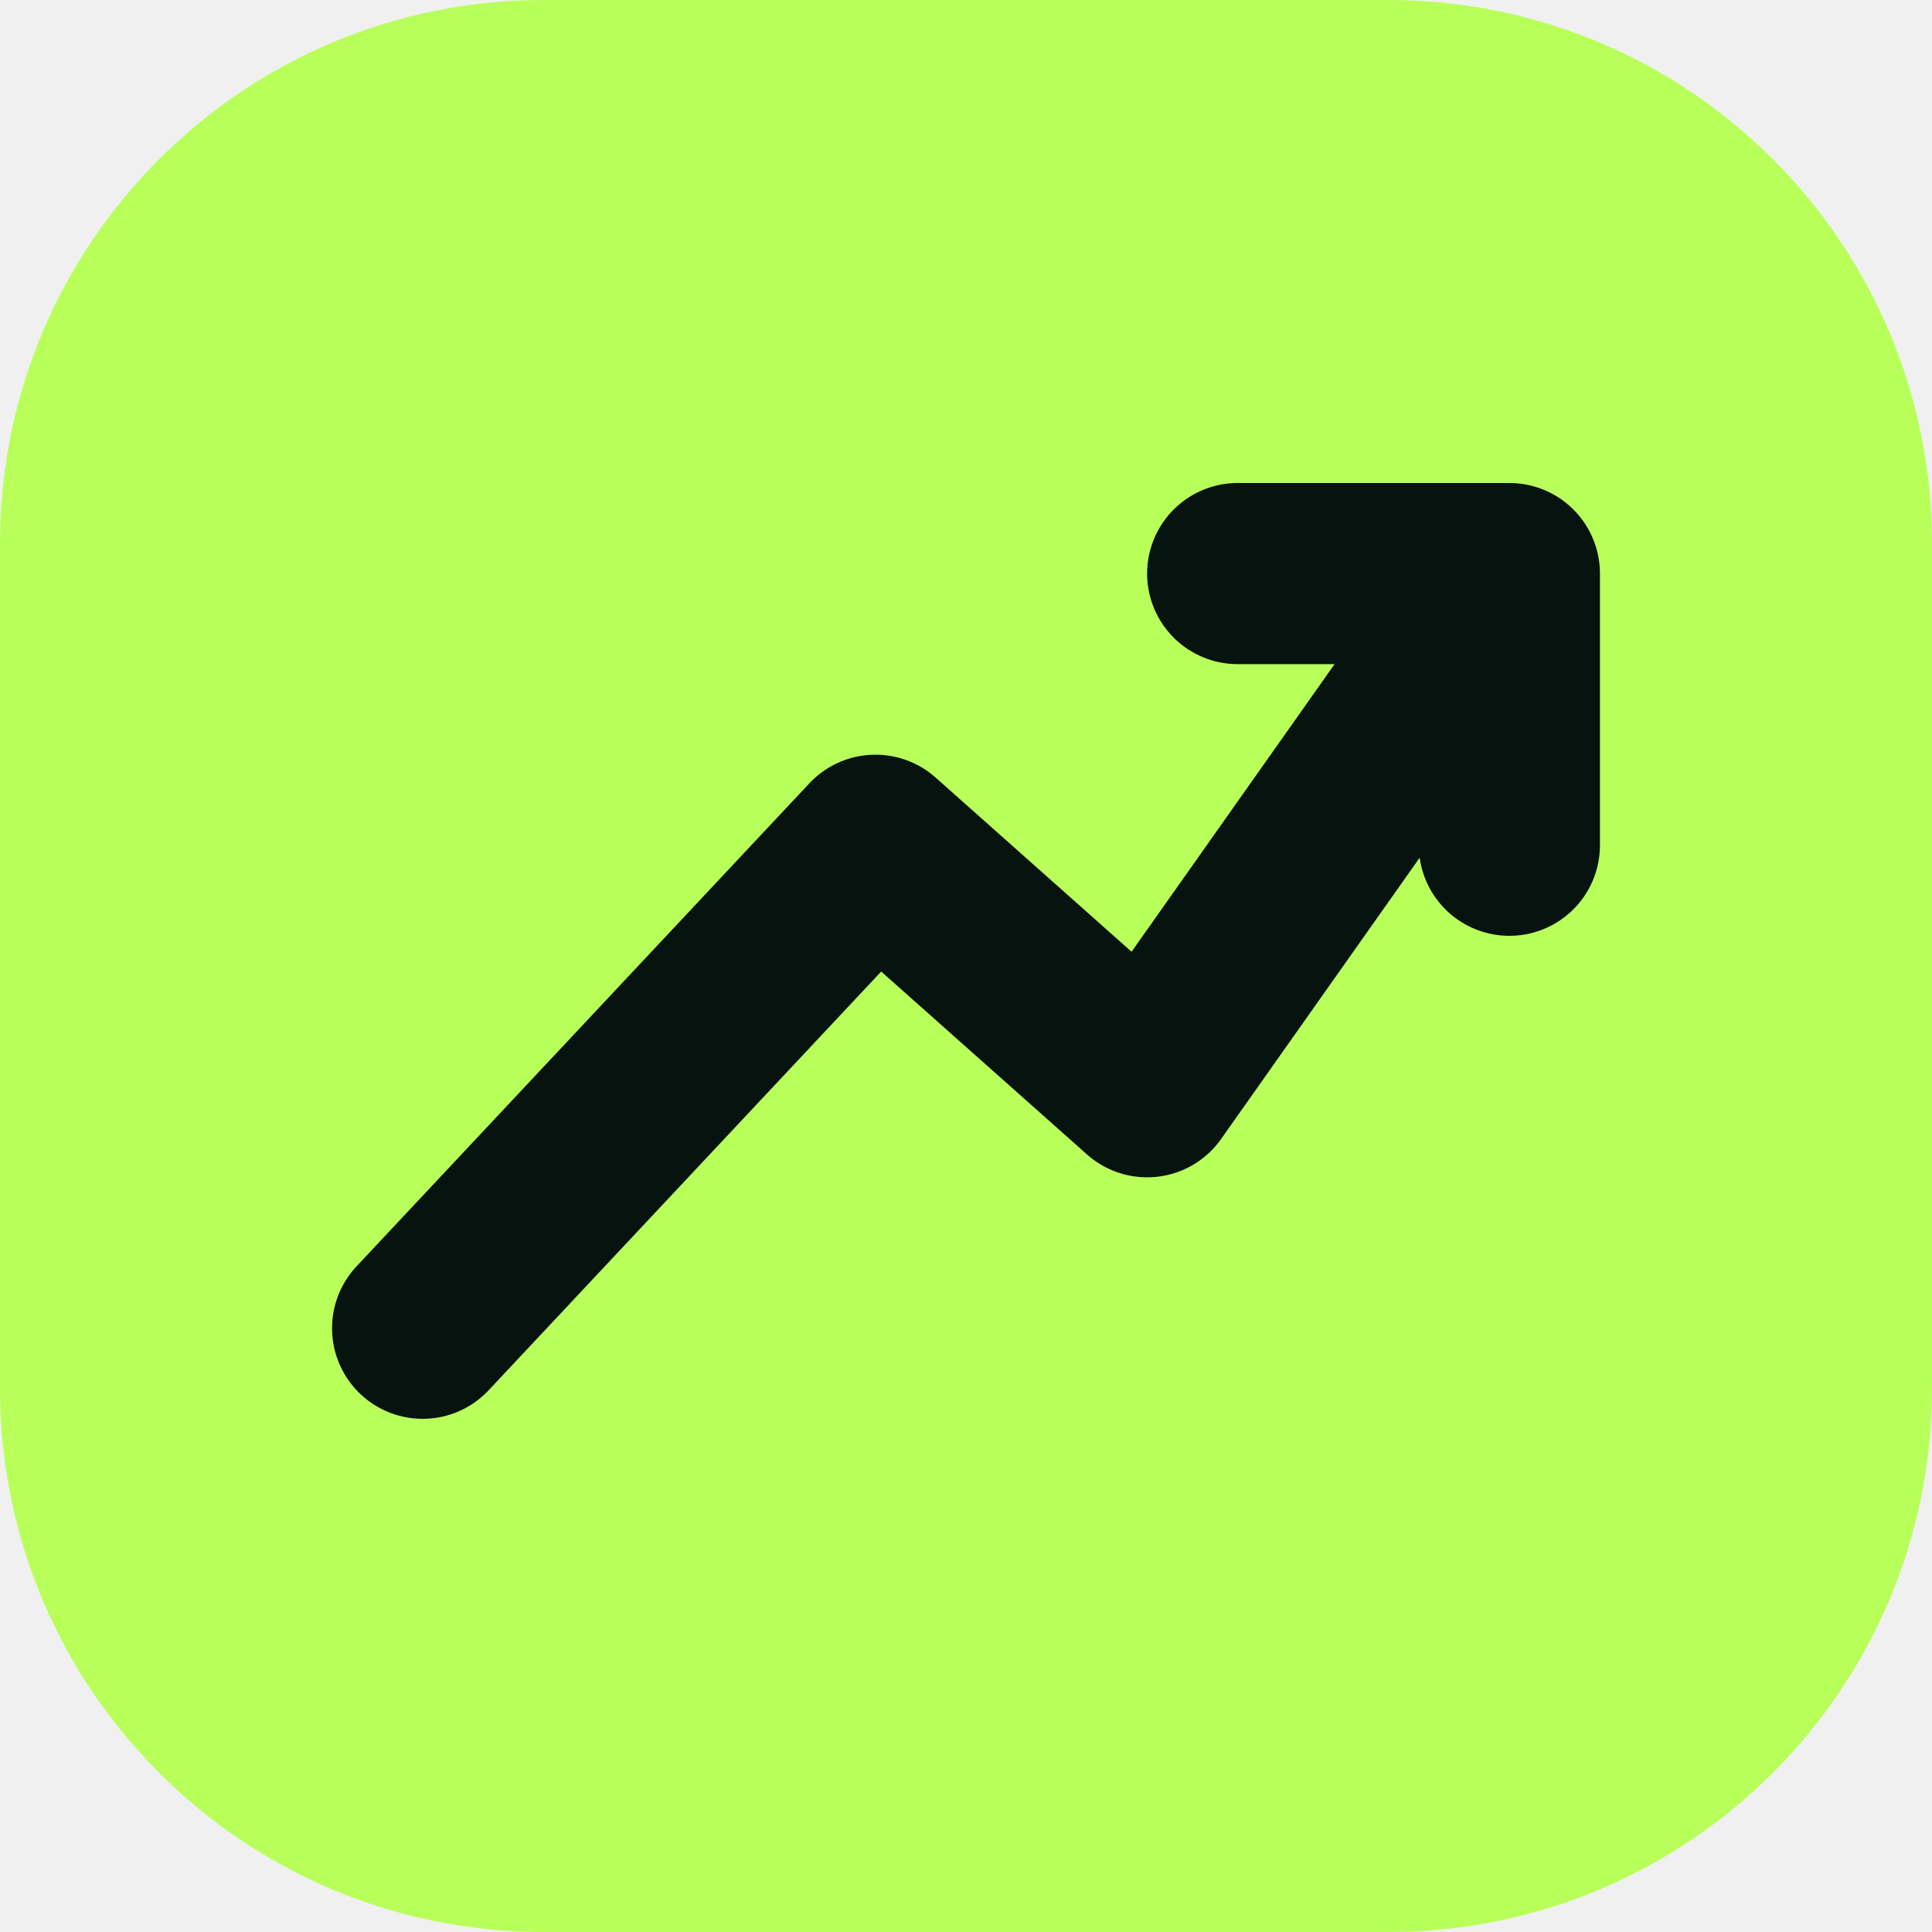
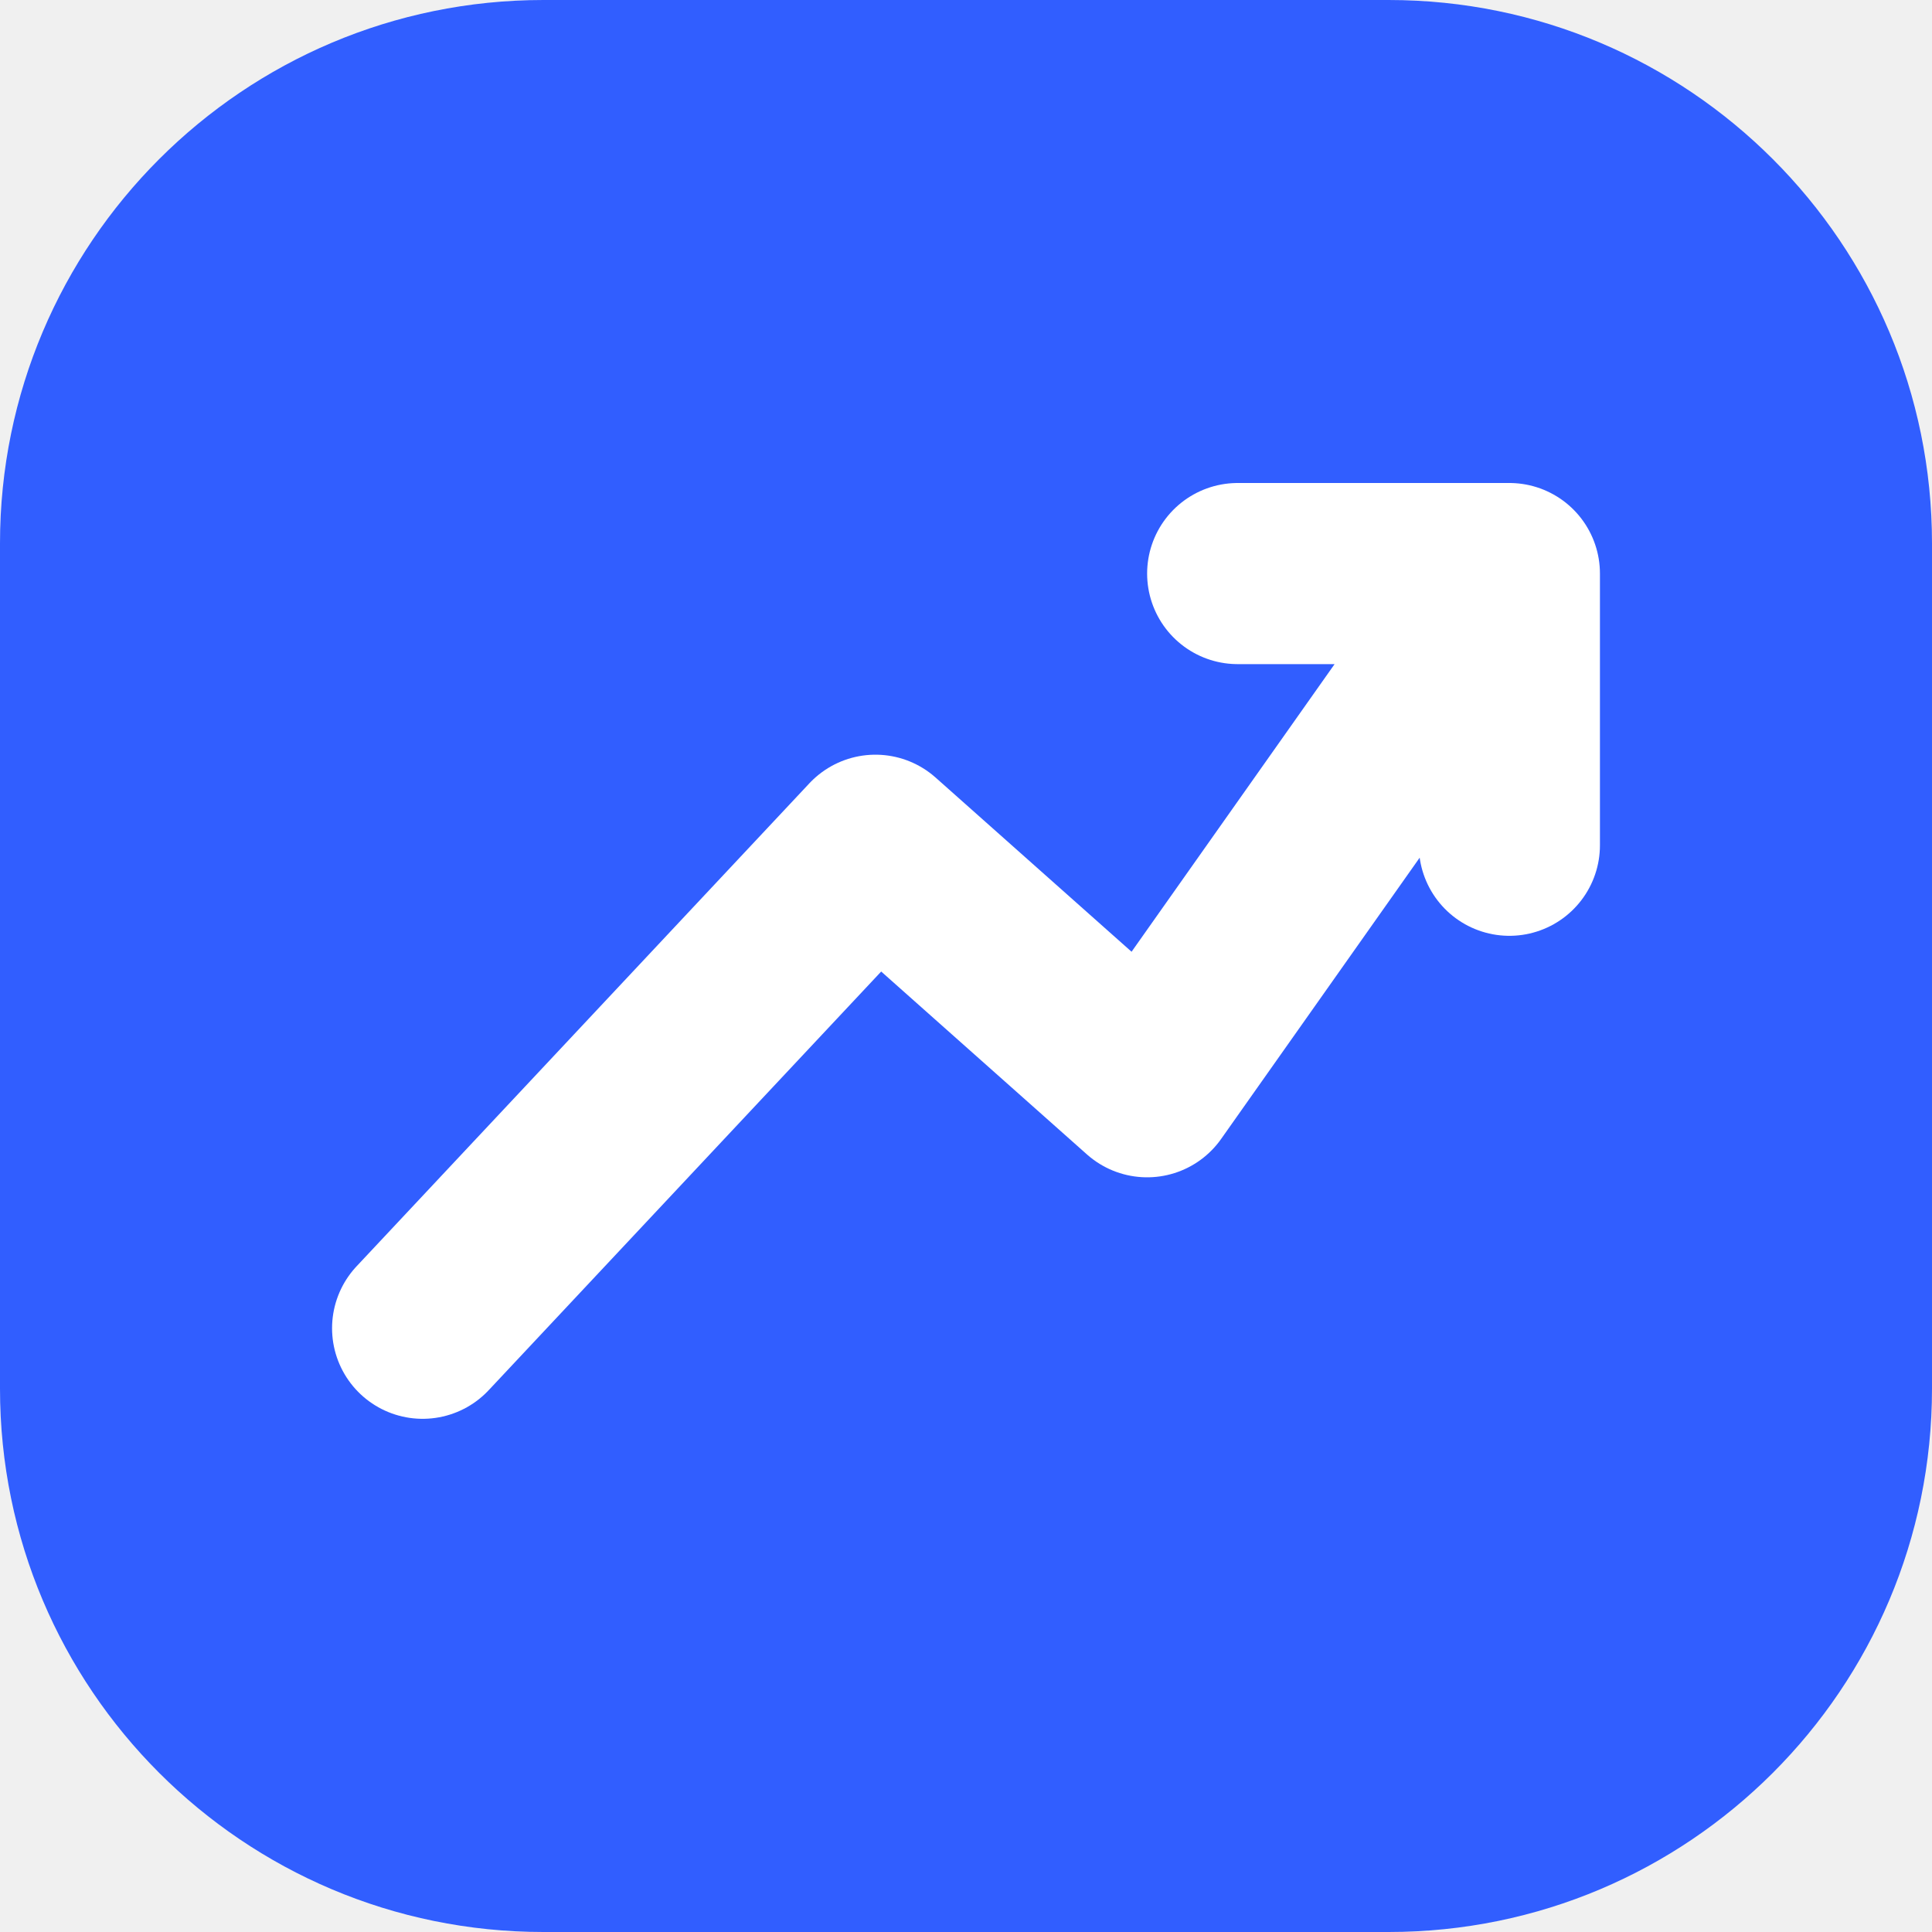
<svg xmlns="http://www.w3.org/2000/svg" viewBox="0 0 64 64">
-   <rect width="64" height="64" rx="18" fill="#b8ff5a" />
-   <path d="M14 44 29 28l9 8 12-17M41 19h9v9" fill="none" stroke="#07130f" stroke-width="6" stroke-linecap="round" stroke-linejoin="round" />
+   <rect width="64" height="64" rx="18" fill="#315eff" />
+   <path d="M14 44 29 28l9 8 12-17M41 19h9v9" fill="none" stroke="#fff" stroke-width="6" stroke-linecap="round" stroke-linejoin="round" />
</svg>
